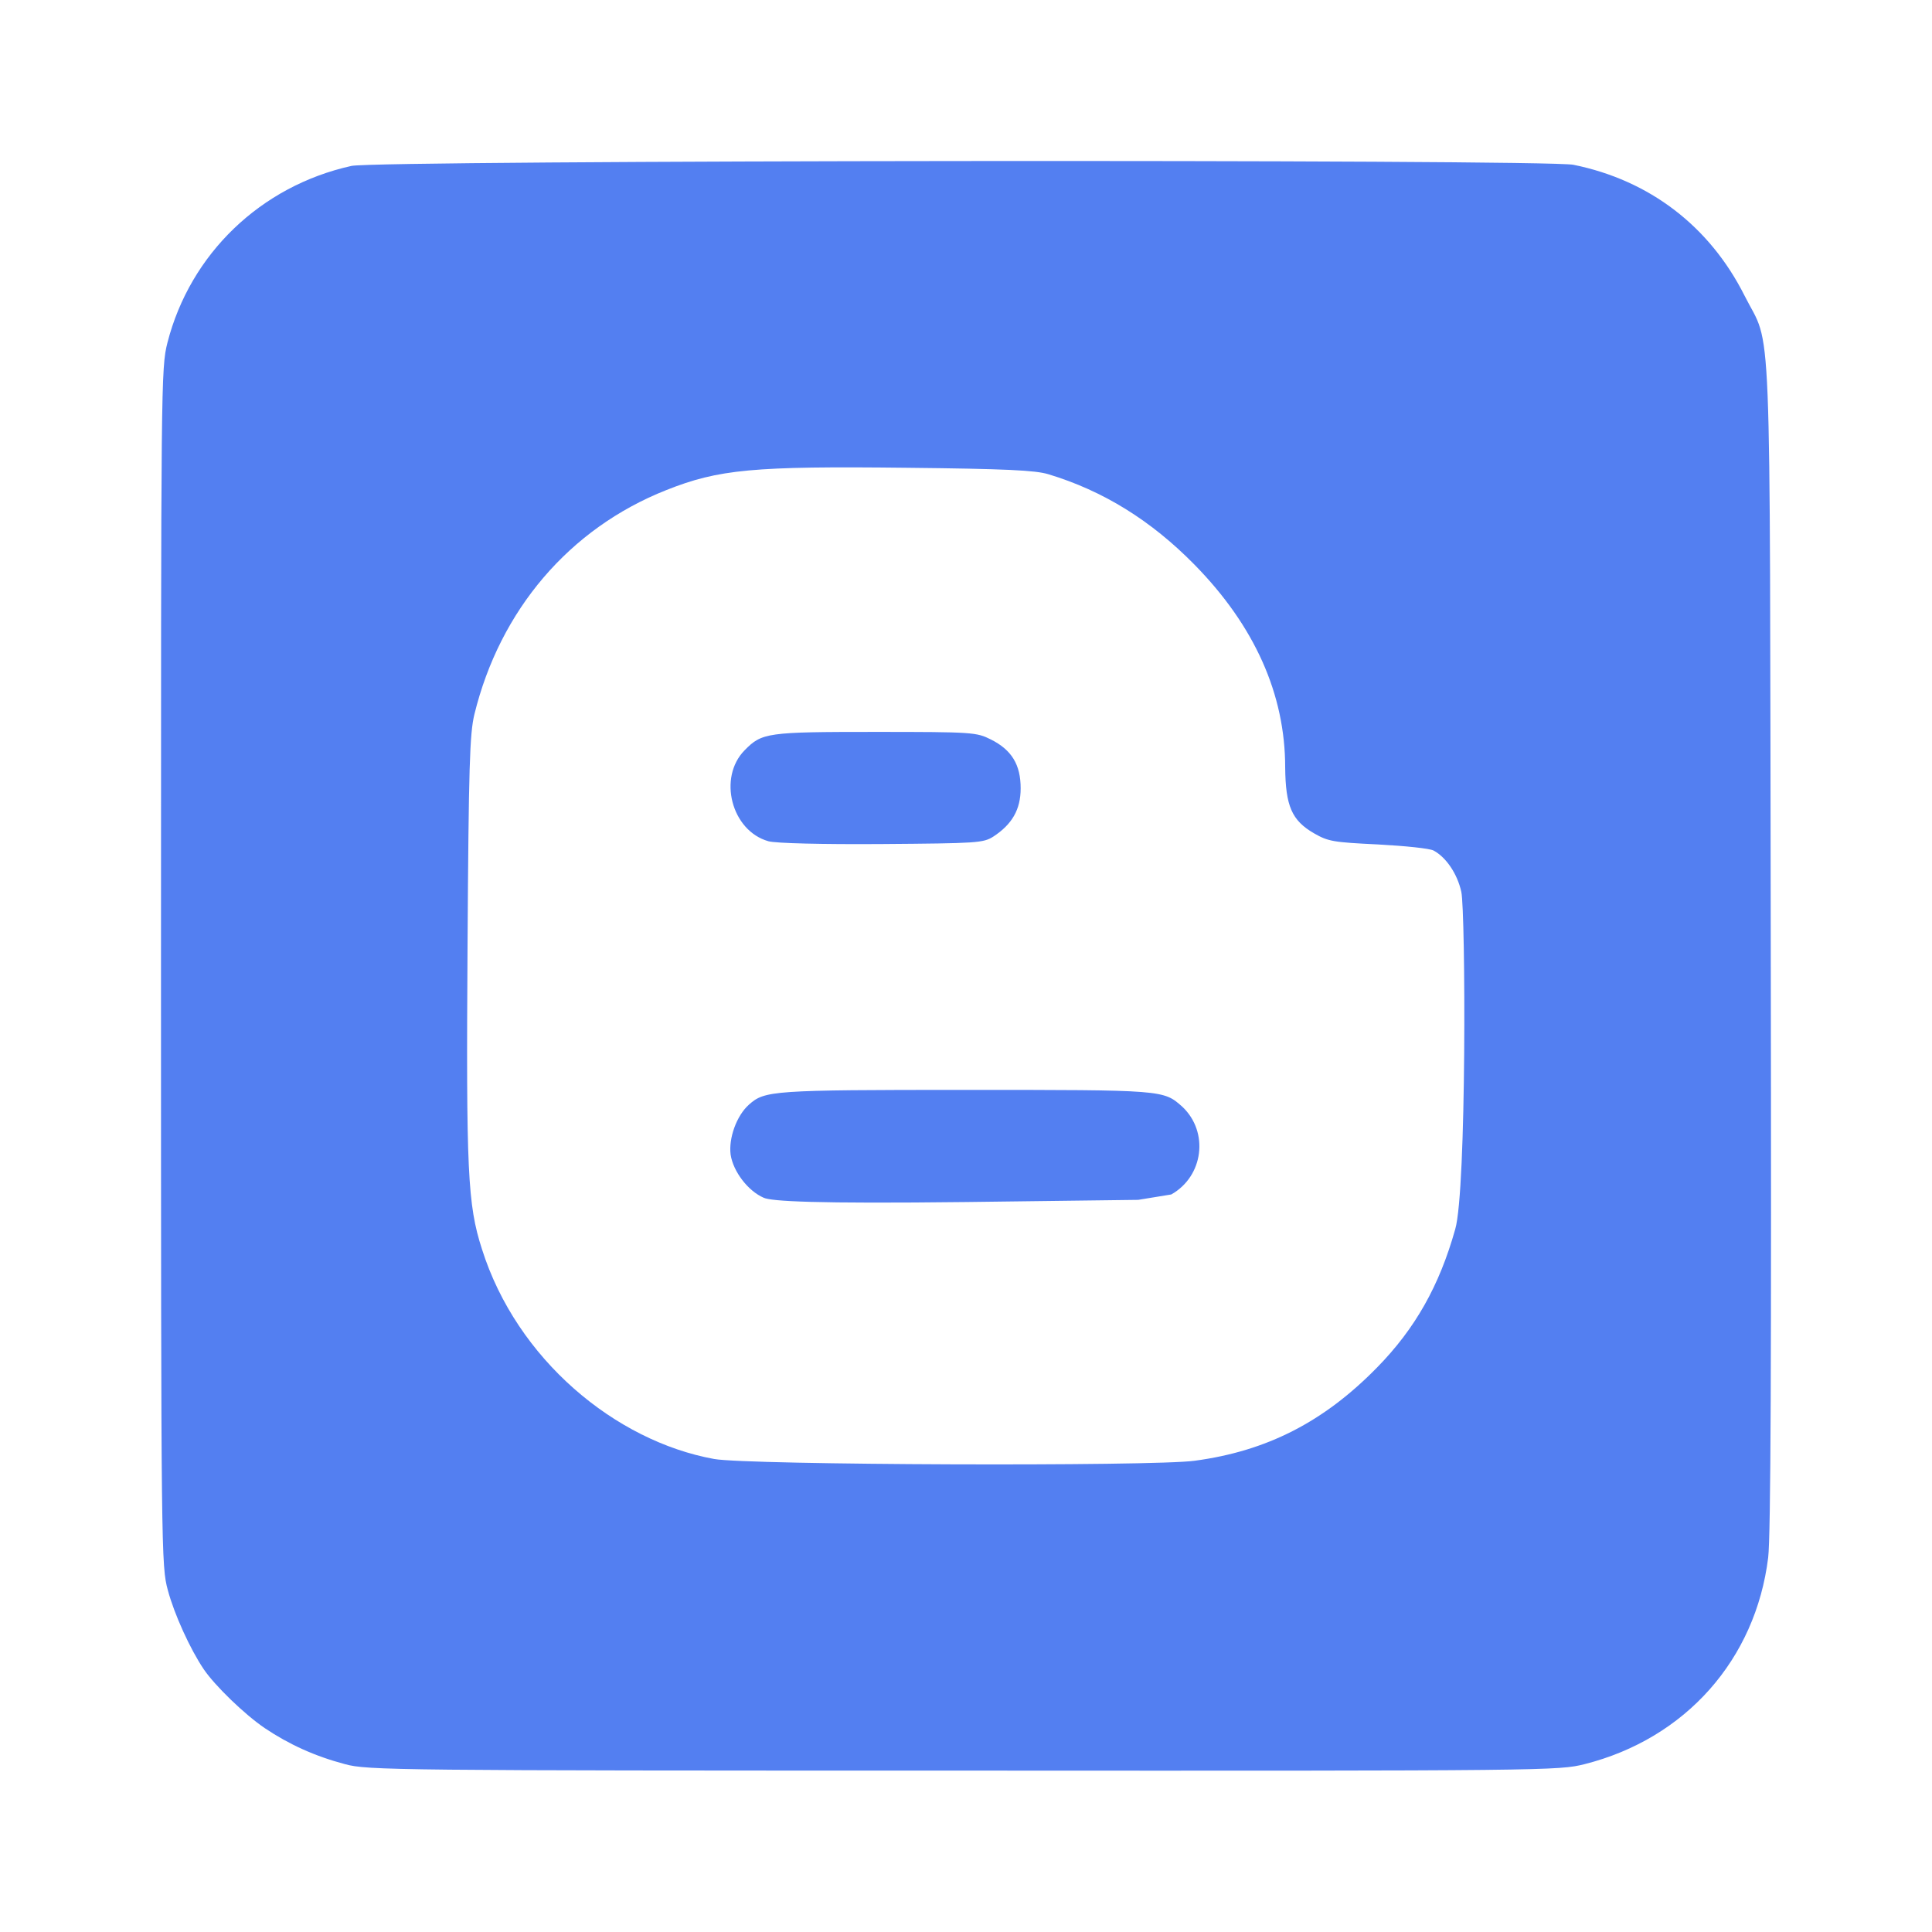
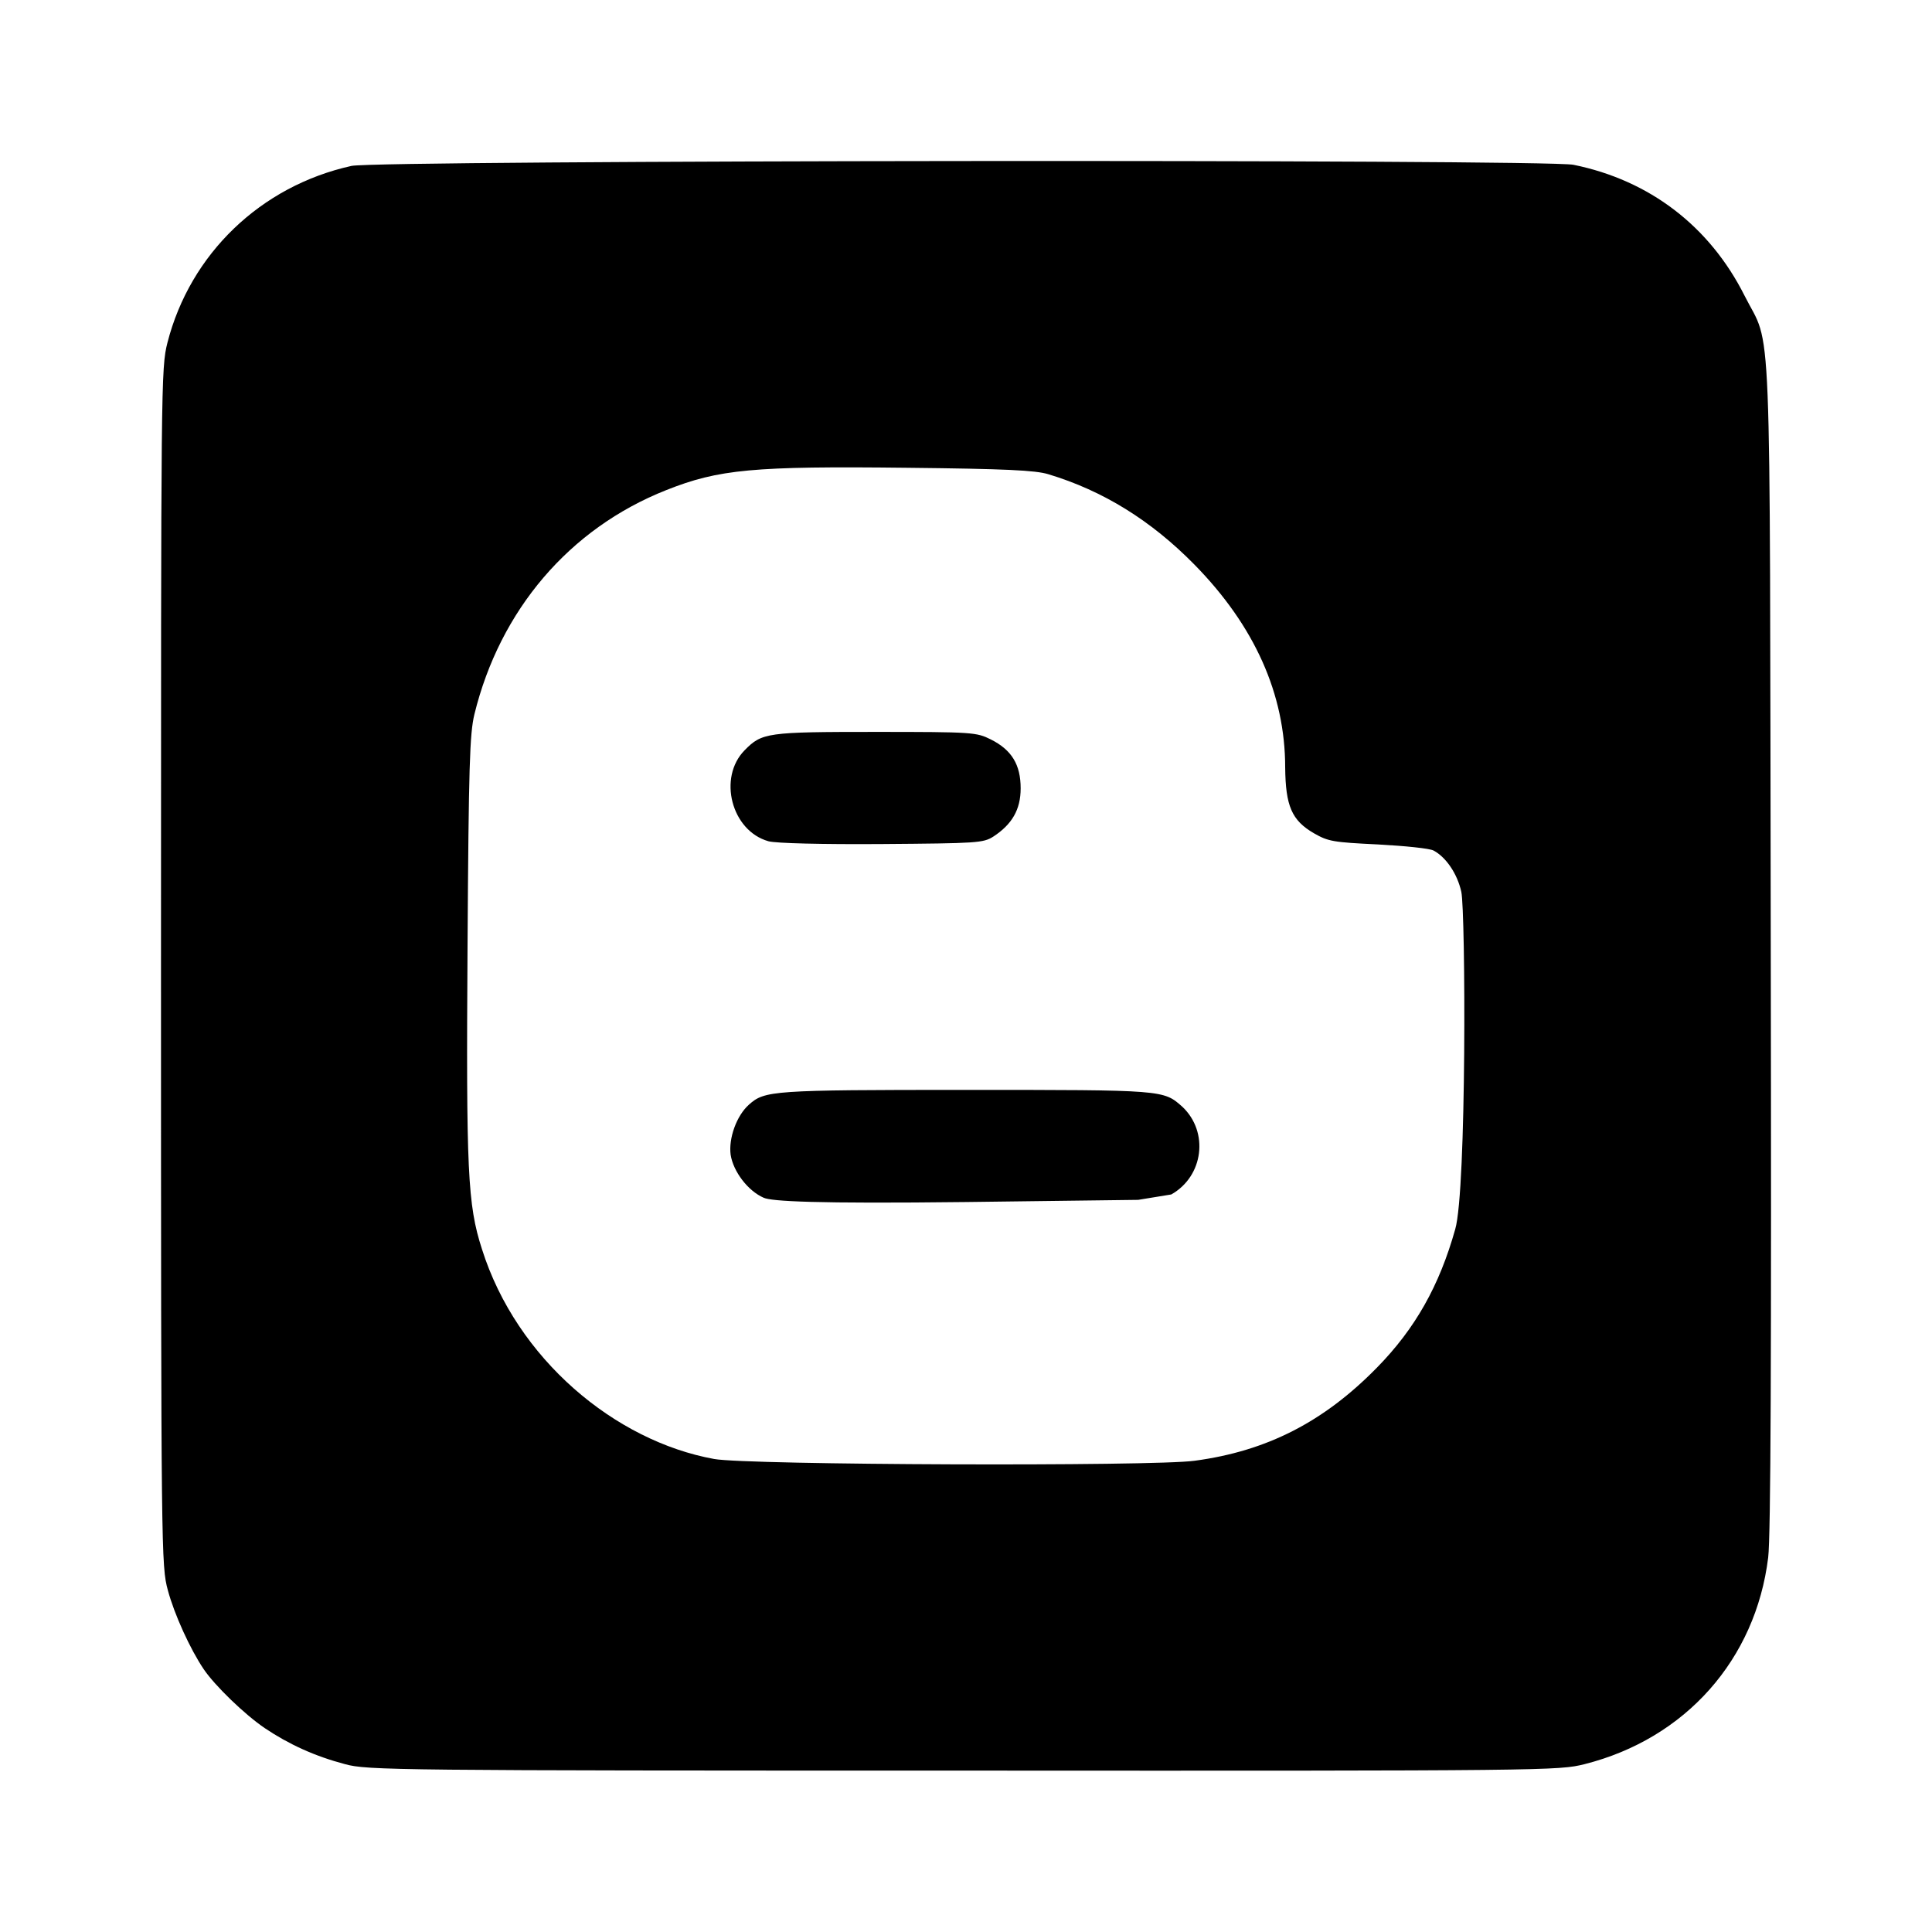
<svg xmlns="http://www.w3.org/2000/svg" width="24" height="24" viewBox="0 0 24 24" fill="none">
-   <path d="M9.25 9.32C9.465 9.101 9.527 9.092 10.876 9.092C12.09 9.092 12.13 9.097 12.309 9.186C12.568 9.316 12.679 9.499 12.679 9.793C12.679 10.057 12.572 10.24 12.34 10.392C12.215 10.472 12.139 10.476 10.951 10.485C10.219 10.49 9.634 10.476 9.545 10.45C9.085 10.32 8.916 9.659 9.25 9.32ZM11.992 13.539C9.585 13.539 9.5 13.548 9.304 13.722C9.148 13.861 9.05 14.142 9.076 14.343C9.108 14.553 9.291 14.794 9.487 14.879C9.585 14.923 10.117 14.954 12.001 14.932L14.139 14.905L14.55 14.838C14.952 14.611 15.019 14.061 14.688 13.749C14.452 13.539 14.465 13.539 11.992 13.539ZM21.965 19.348C21.809 20.615 20.939 21.598 19.684 21.915C19.363 21.995 19.251 21.999 11.965 21.995C4.92 21.995 4.558 21.991 4.286 21.915C3.911 21.816 3.589 21.669 3.29 21.468C3.04 21.299 2.67 20.941 2.531 20.736C2.362 20.486 2.165 20.053 2.085 19.754C2.004 19.455 2 19.334 2 12.012C2 4.731 2 4.574 2.08 4.257C2.362 3.155 3.237 2.311 4.366 2.061C4.692 1.989 19.193 1.976 19.546 2.047C20.492 2.239 21.238 2.811 21.671 3.672C22.015 4.356 21.983 3.605 21.997 11.735C22.006 16.905 21.997 19.08 21.965 19.348ZM18.153 11.079C18.104 10.856 17.965 10.65 17.809 10.566C17.76 10.539 17.452 10.508 17.117 10.49C16.563 10.463 16.501 10.454 16.322 10.351C16.046 10.191 15.97 10.012 15.965 9.534C15.965 8.624 15.586 7.775 14.836 7.012C14.3 6.467 13.706 6.097 13.023 5.891C12.862 5.842 12.496 5.824 11.273 5.811C9.358 5.789 8.929 5.829 8.277 6.088C7.072 6.565 6.21 7.579 5.893 8.874C5.835 9.115 5.822 9.508 5.808 11.744C5.79 14.548 5.808 14.963 5.987 15.517C6.42 16.887 7.643 17.901 8.871 18.124C9.282 18.2 14.327 18.218 14.84 18.146C15.737 18.026 16.443 17.664 17.104 16.99C17.581 16.504 17.88 15.972 18.077 15.271C18.22 14.785 18.206 11.325 18.153 11.079Z" fill="#537FF1" />
+   <path d="M9.25 9.32C9.465 9.101 9.527 9.092 10.876 9.092C12.09 9.092 12.13 9.097 12.309 9.186C12.568 9.316 12.679 9.499 12.679 9.793C12.679 10.057 12.572 10.24 12.34 10.392C12.215 10.472 12.139 10.476 10.951 10.485C10.219 10.49 9.634 10.476 9.545 10.45C9.085 10.32 8.916 9.659 9.25 9.32ZM11.992 13.539C9.585 13.539 9.5 13.548 9.304 13.722C9.148 13.861 9.05 14.142 9.076 14.343C9.108 14.553 9.291 14.794 9.487 14.879C9.585 14.923 10.117 14.954 12.001 14.932L14.139 14.905L14.55 14.838C14.952 14.611 15.019 14.061 14.688 13.749C14.452 13.539 14.465 13.539 11.992 13.539ZM21.965 19.348C21.809 20.615 20.939 21.598 19.684 21.915C19.363 21.995 19.251 21.999 11.965 21.995C4.92 21.995 4.558 21.991 4.286 21.915C3.911 21.816 3.589 21.669 3.29 21.468C3.04 21.299 2.67 20.941 2.531 20.736C2.362 20.486 2.165 20.053 2.085 19.754C2.004 19.455 2 19.334 2 12.012C2 4.731 2 4.574 2.08 4.257C2.362 3.155 3.237 2.311 4.366 2.061C4.692 1.989 19.193 1.976 19.546 2.047C20.492 2.239 21.238 2.811 21.671 3.672C22.015 4.356 21.983 3.605 21.997 11.735C22.006 16.905 21.997 19.08 21.965 19.348ZM18.153 11.079C18.104 10.856 17.965 10.65 17.809 10.566C17.76 10.539 17.452 10.508 17.117 10.49C16.563 10.463 16.501 10.454 16.322 10.351C16.046 10.191 15.97 10.012 15.965 9.534C15.965 8.624 15.586 7.775 14.836 7.012C14.3 6.467 13.706 6.097 13.023 5.891C12.862 5.842 12.496 5.824 11.273 5.811C9.358 5.789 8.929 5.829 8.277 6.088C7.072 6.565 6.21 7.579 5.893 8.874C5.835 9.115 5.822 9.508 5.808 11.744C5.79 14.548 5.808 14.963 5.987 15.517C6.42 16.887 7.643 17.901 8.871 18.124C9.282 18.2 14.327 18.218 14.84 18.146C15.737 18.026 16.443 17.664 17.104 16.99C17.581 16.504 17.88 15.972 18.077 15.271C18.22 14.785 18.206 11.325 18.153 11.079Z" fill="currentColor" />
</svg>
